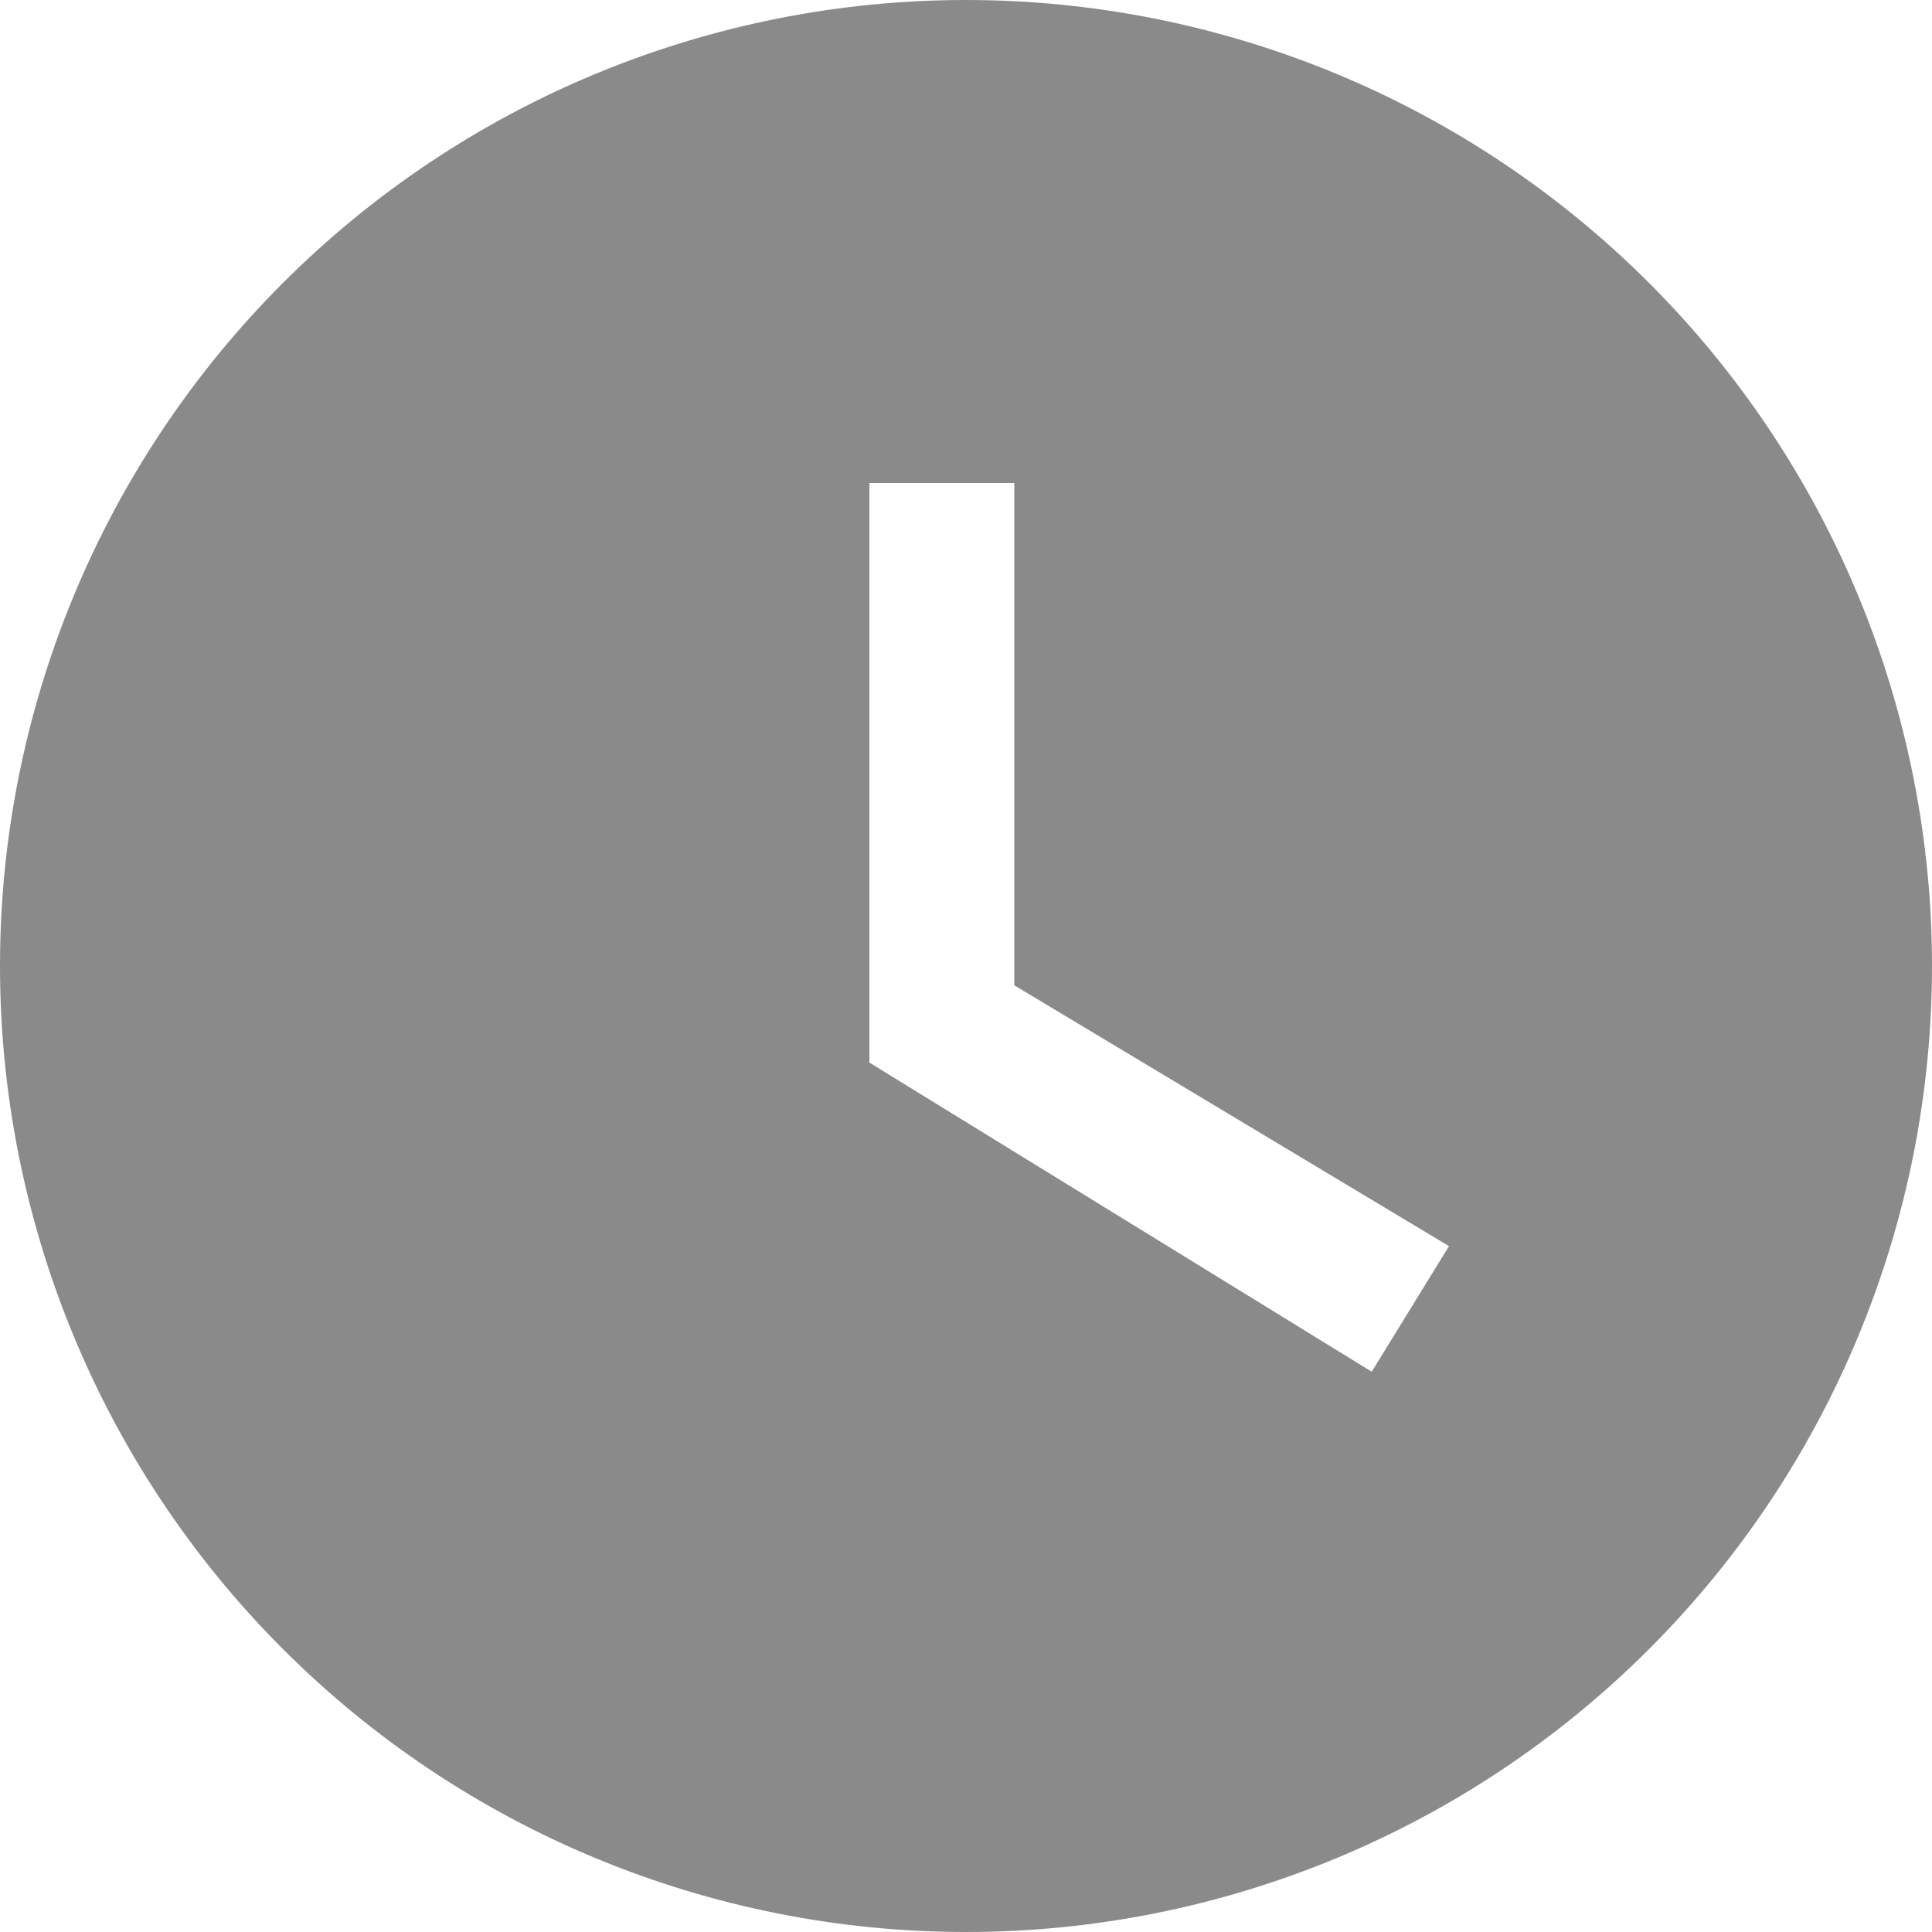
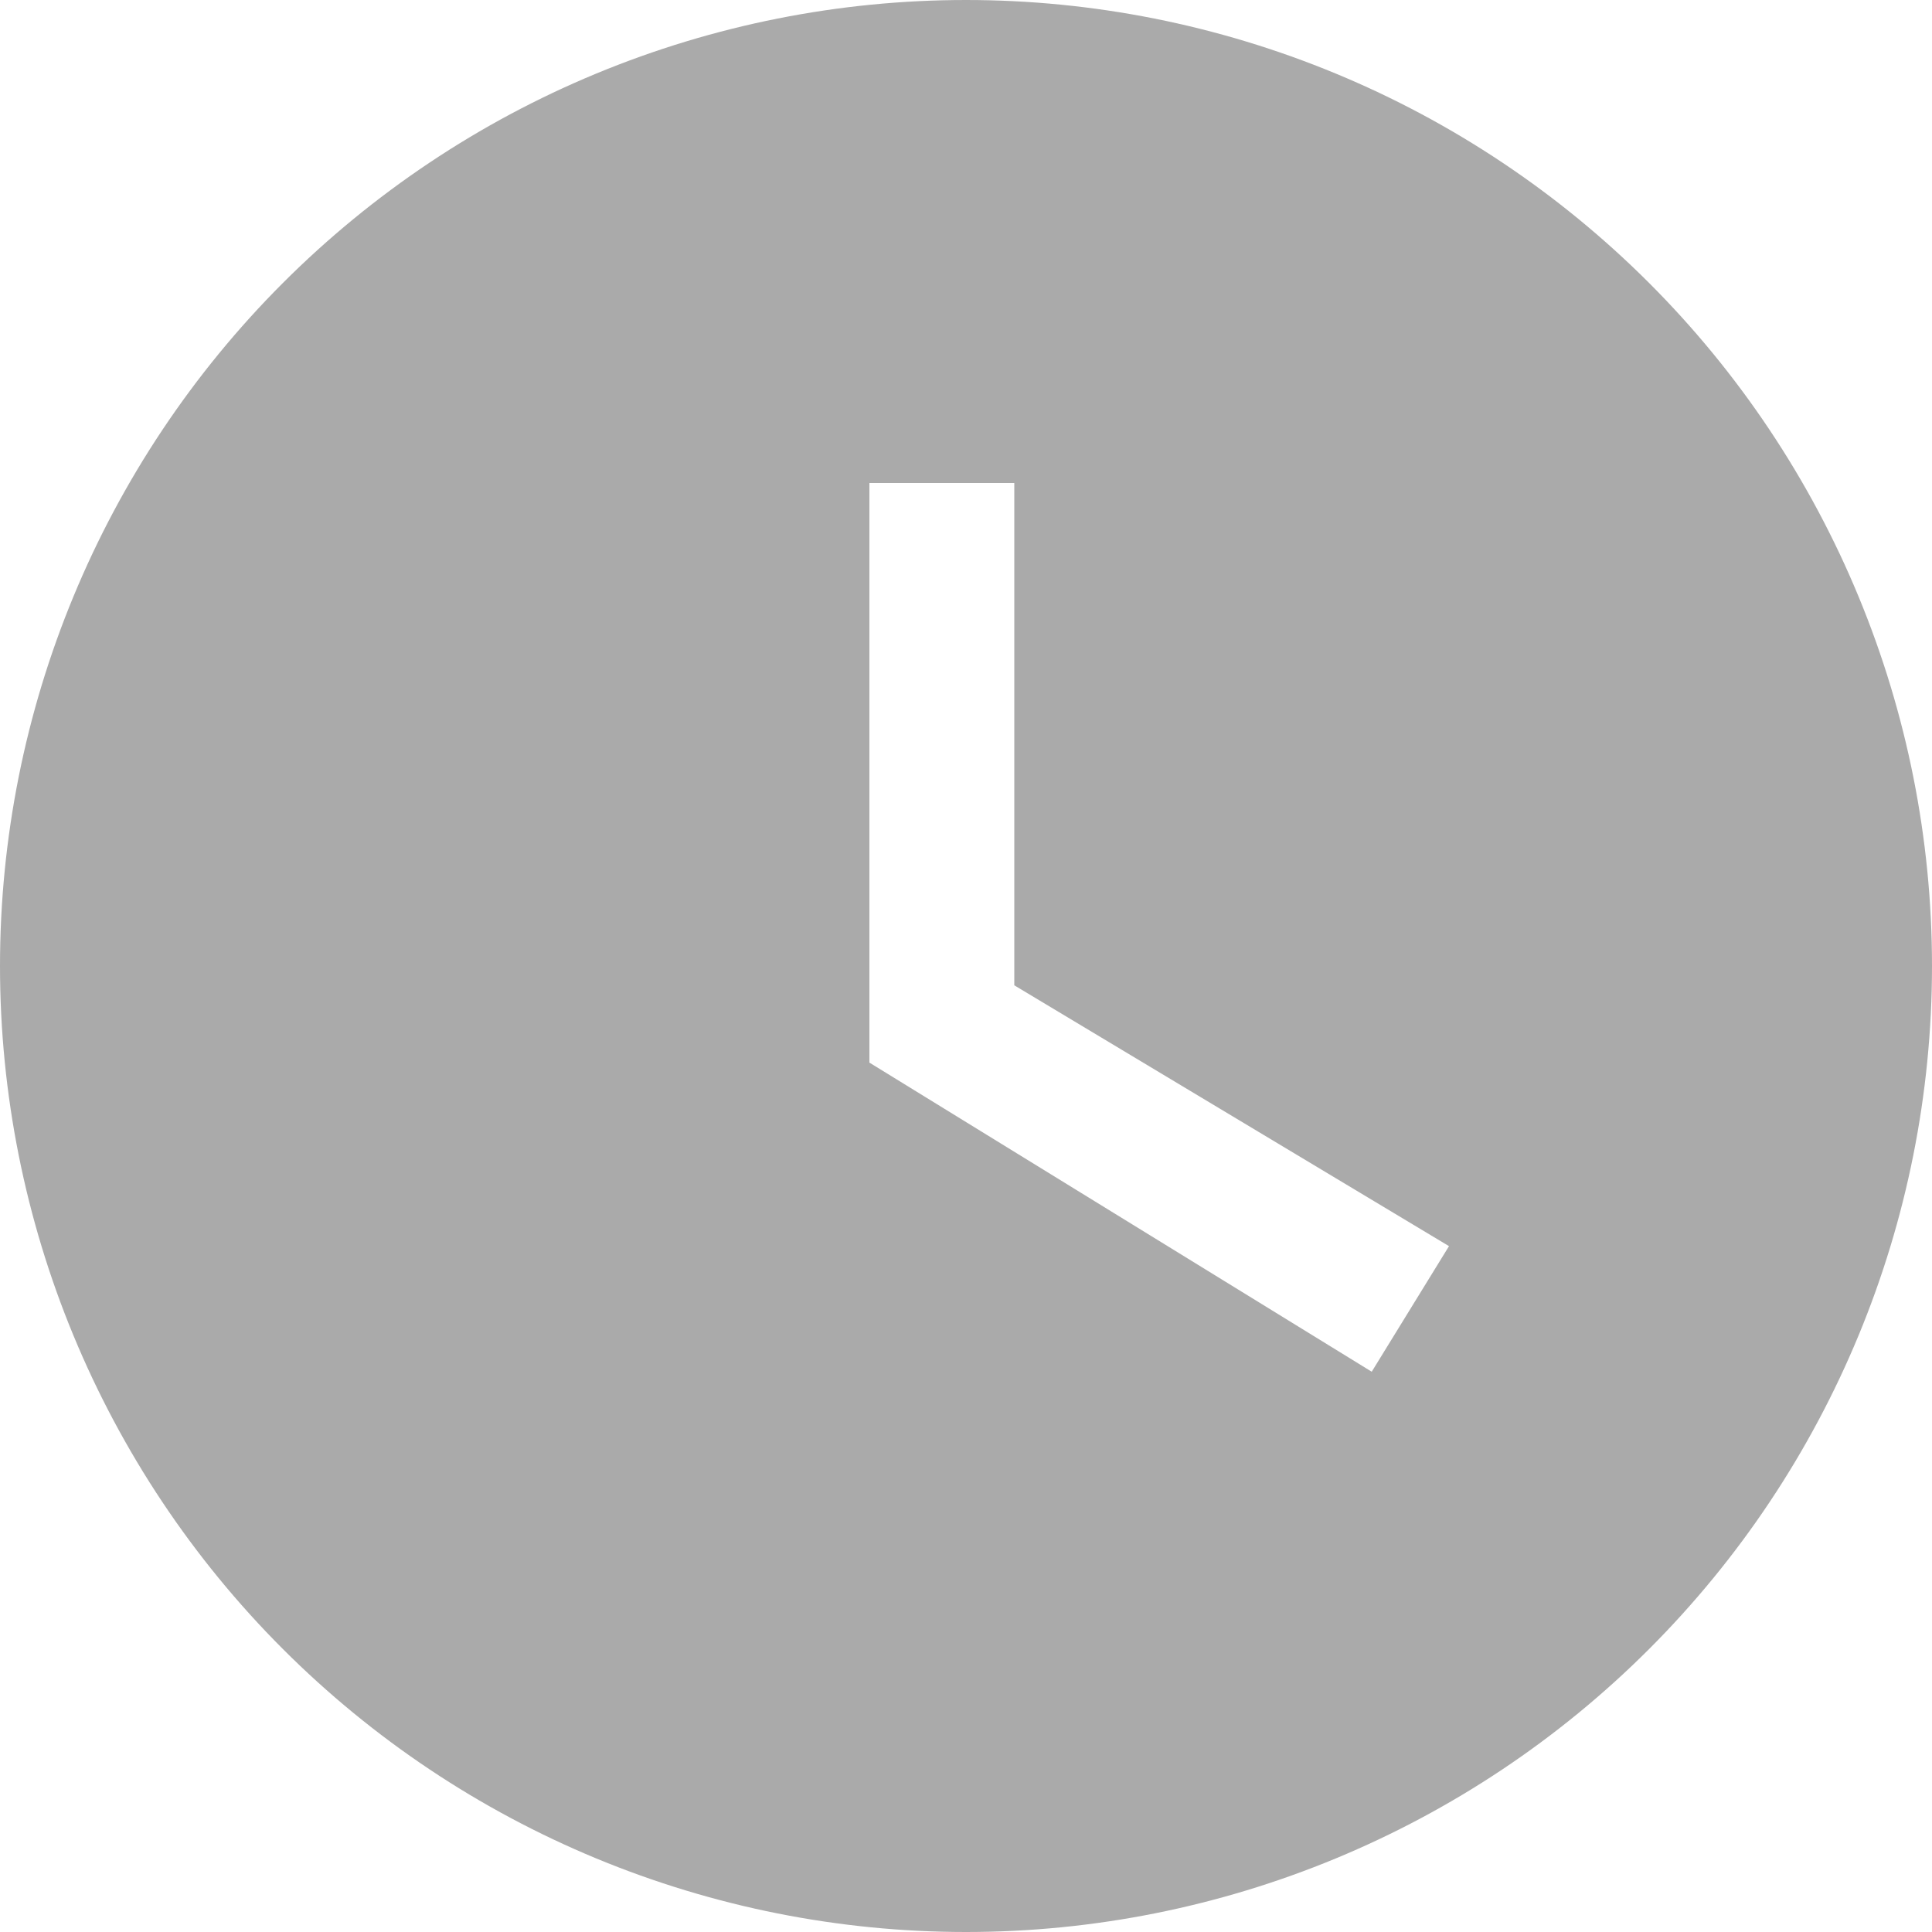
<svg xmlns="http://www.w3.org/2000/svg" width="18" height="18" viewBox="0 0 18 18" fill="none">
-   <path d="M9 0C7.818 0 6.648 0.233 5.556 0.685C4.464 1.137 3.472 1.8 2.636 2.636C0.948 4.324 0 6.613 0 9C0 11.387 0.948 13.676 2.636 15.364C3.472 16.2 4.464 16.863 5.556 17.315C6.648 17.767 7.818 18 9 18C11.387 18 13.676 17.052 15.364 15.364C17.052 13.676 18 11.387 18 9C18 7.818 17.767 6.648 17.315 5.556C16.863 4.464 16.2 3.472 15.364 2.636C14.528 1.8 13.536 1.137 12.444 0.685C11.352 0.233 10.182 0 9 0ZM12.78 12.78L8.1 9.9V4.5H9.45V9.18L13.5 11.61L12.78 12.78Z" fill="#8A8A8A" />
+   <path d="M9 0C7.818 0 6.648 0.233 5.556 0.685C4.464 1.137 3.472 1.8 2.636 2.636C0.948 4.324 0 6.613 0 9C0 11.387 0.948 13.676 2.636 15.364C3.472 16.2 4.464 16.863 5.556 17.315C6.648 17.767 7.818 18 9 18C11.387 18 13.676 17.052 15.364 15.364C17.052 13.676 18 11.387 18 9C18 7.818 17.767 6.648 17.315 5.556C16.863 4.464 16.2 3.472 15.364 2.636C14.528 1.8 13.536 1.137 12.444 0.685C11.352 0.233 10.182 0 9 0ZM12.78 12.78L8.1 9.9V4.5H9.45V9.18L13.5 11.61L12.78 12.78Z" fill="#AAAAAA" />
</svg>
